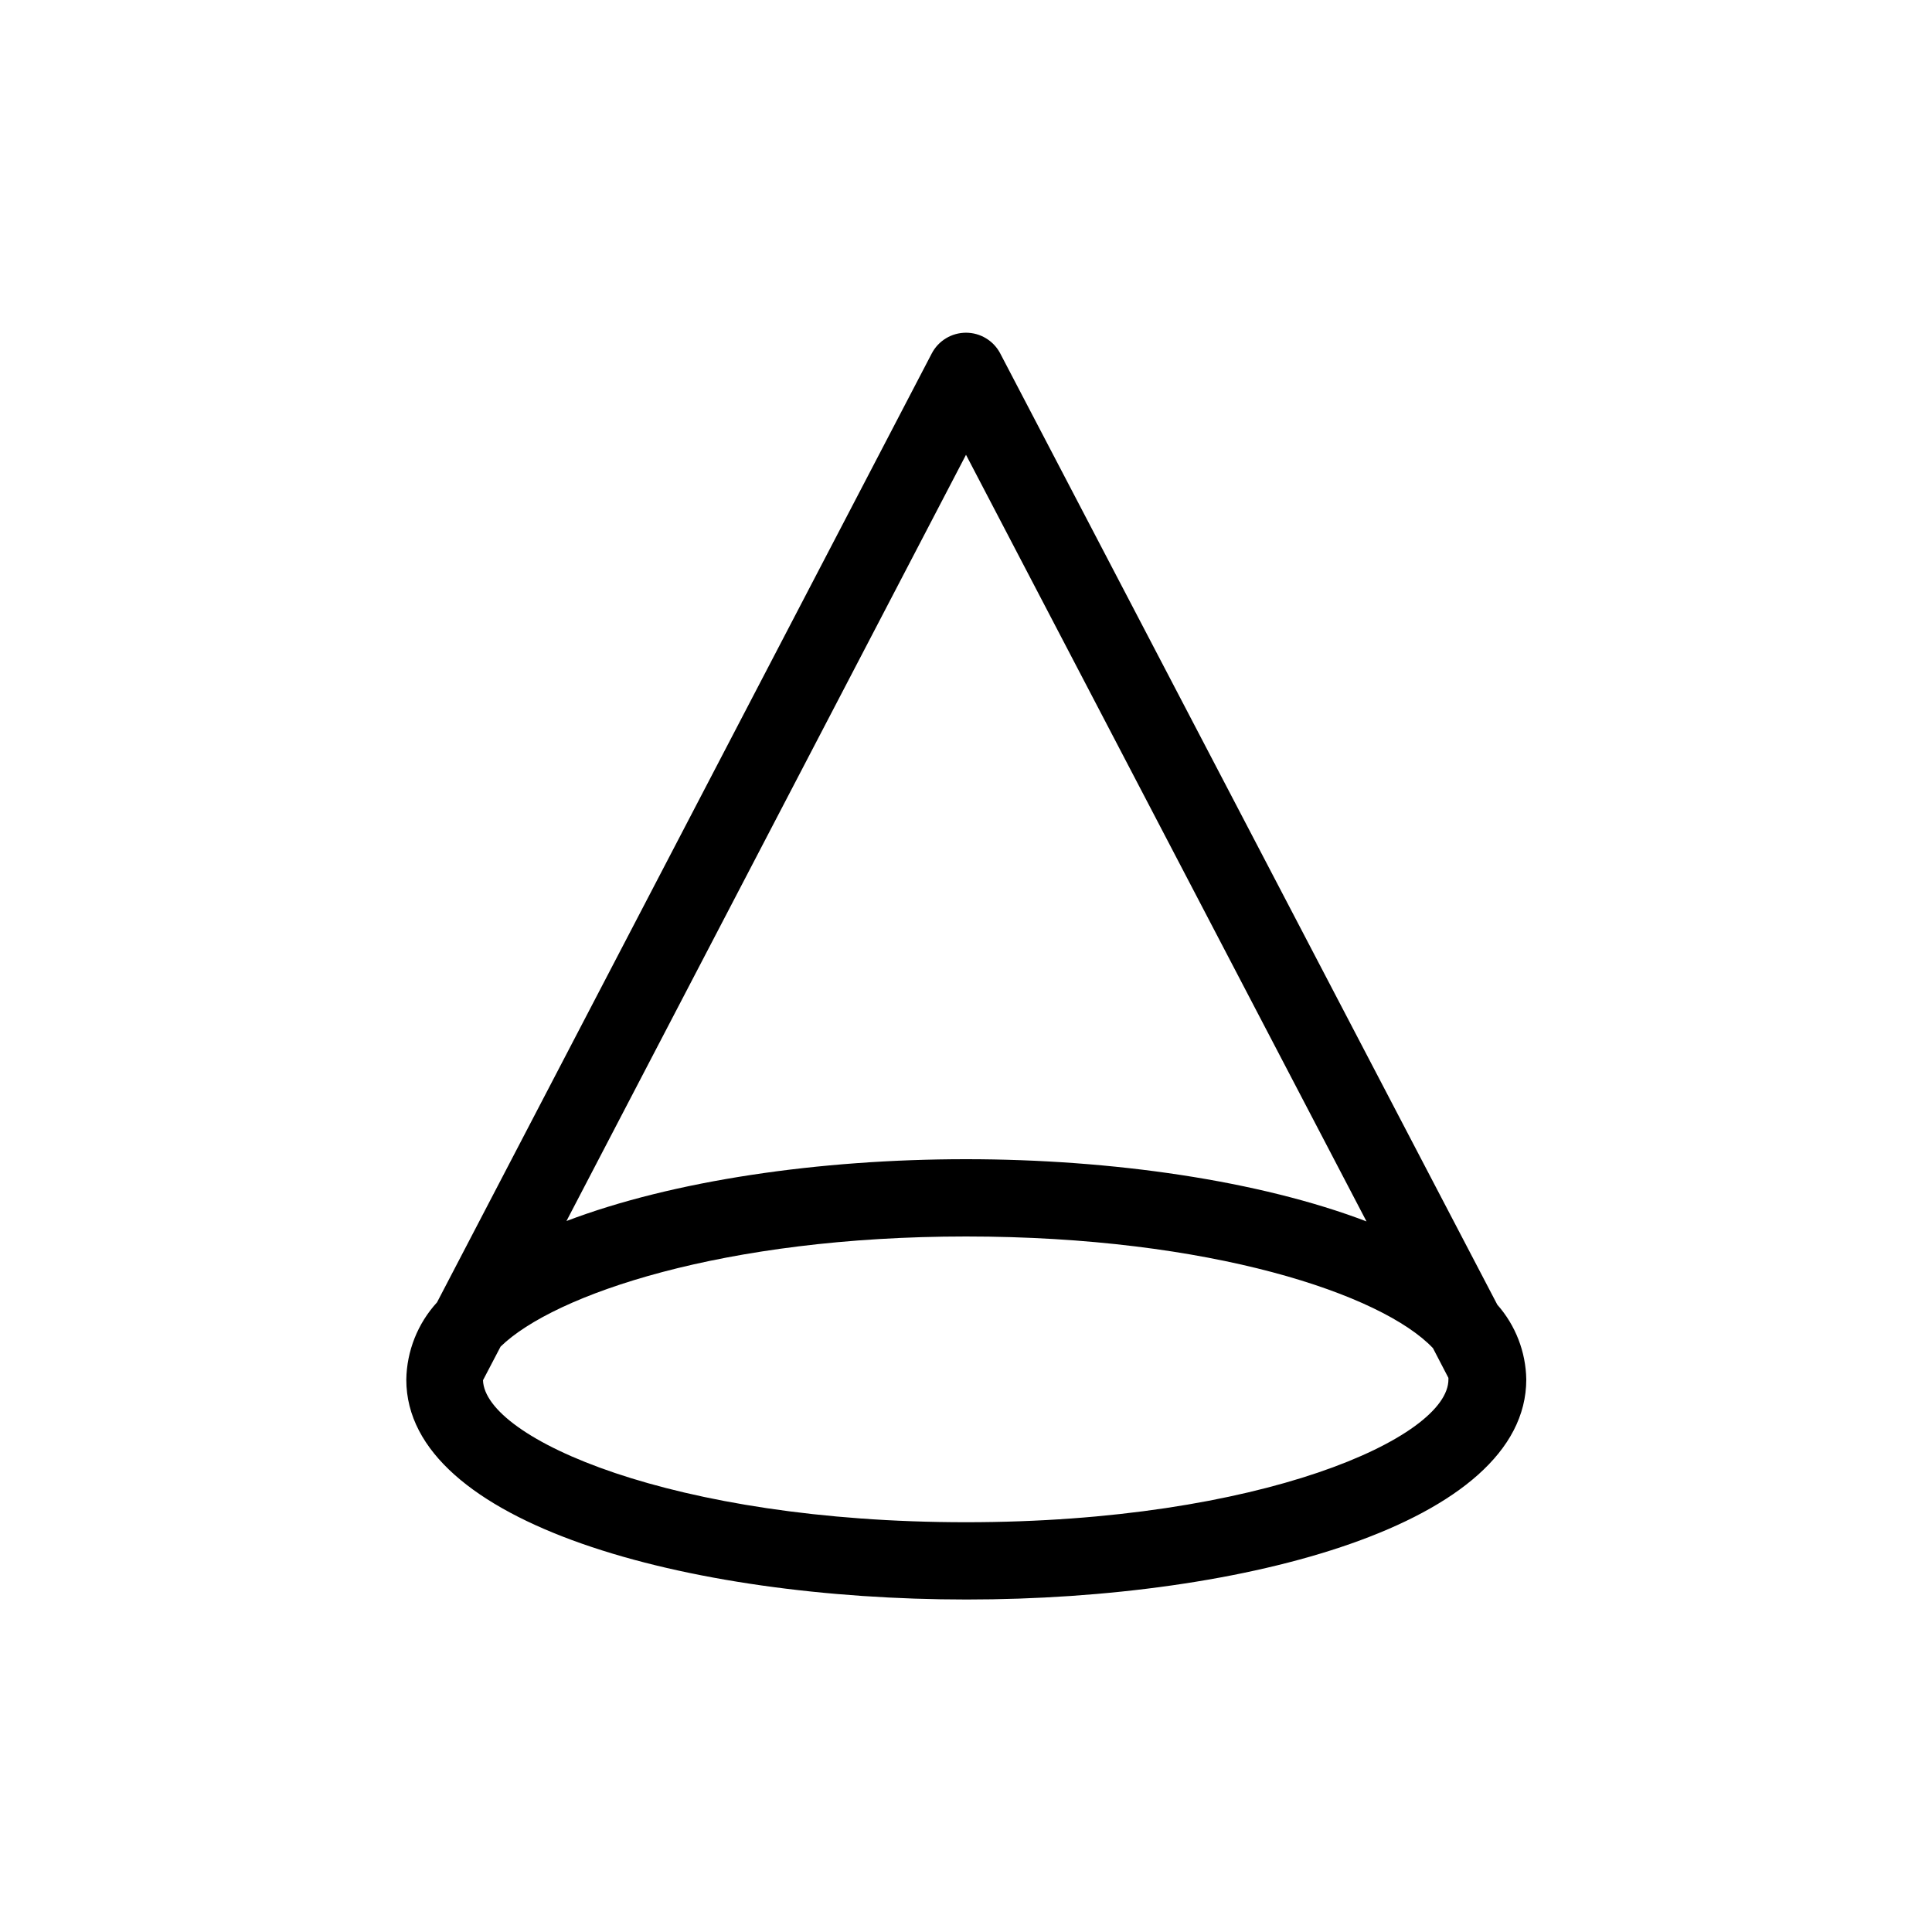
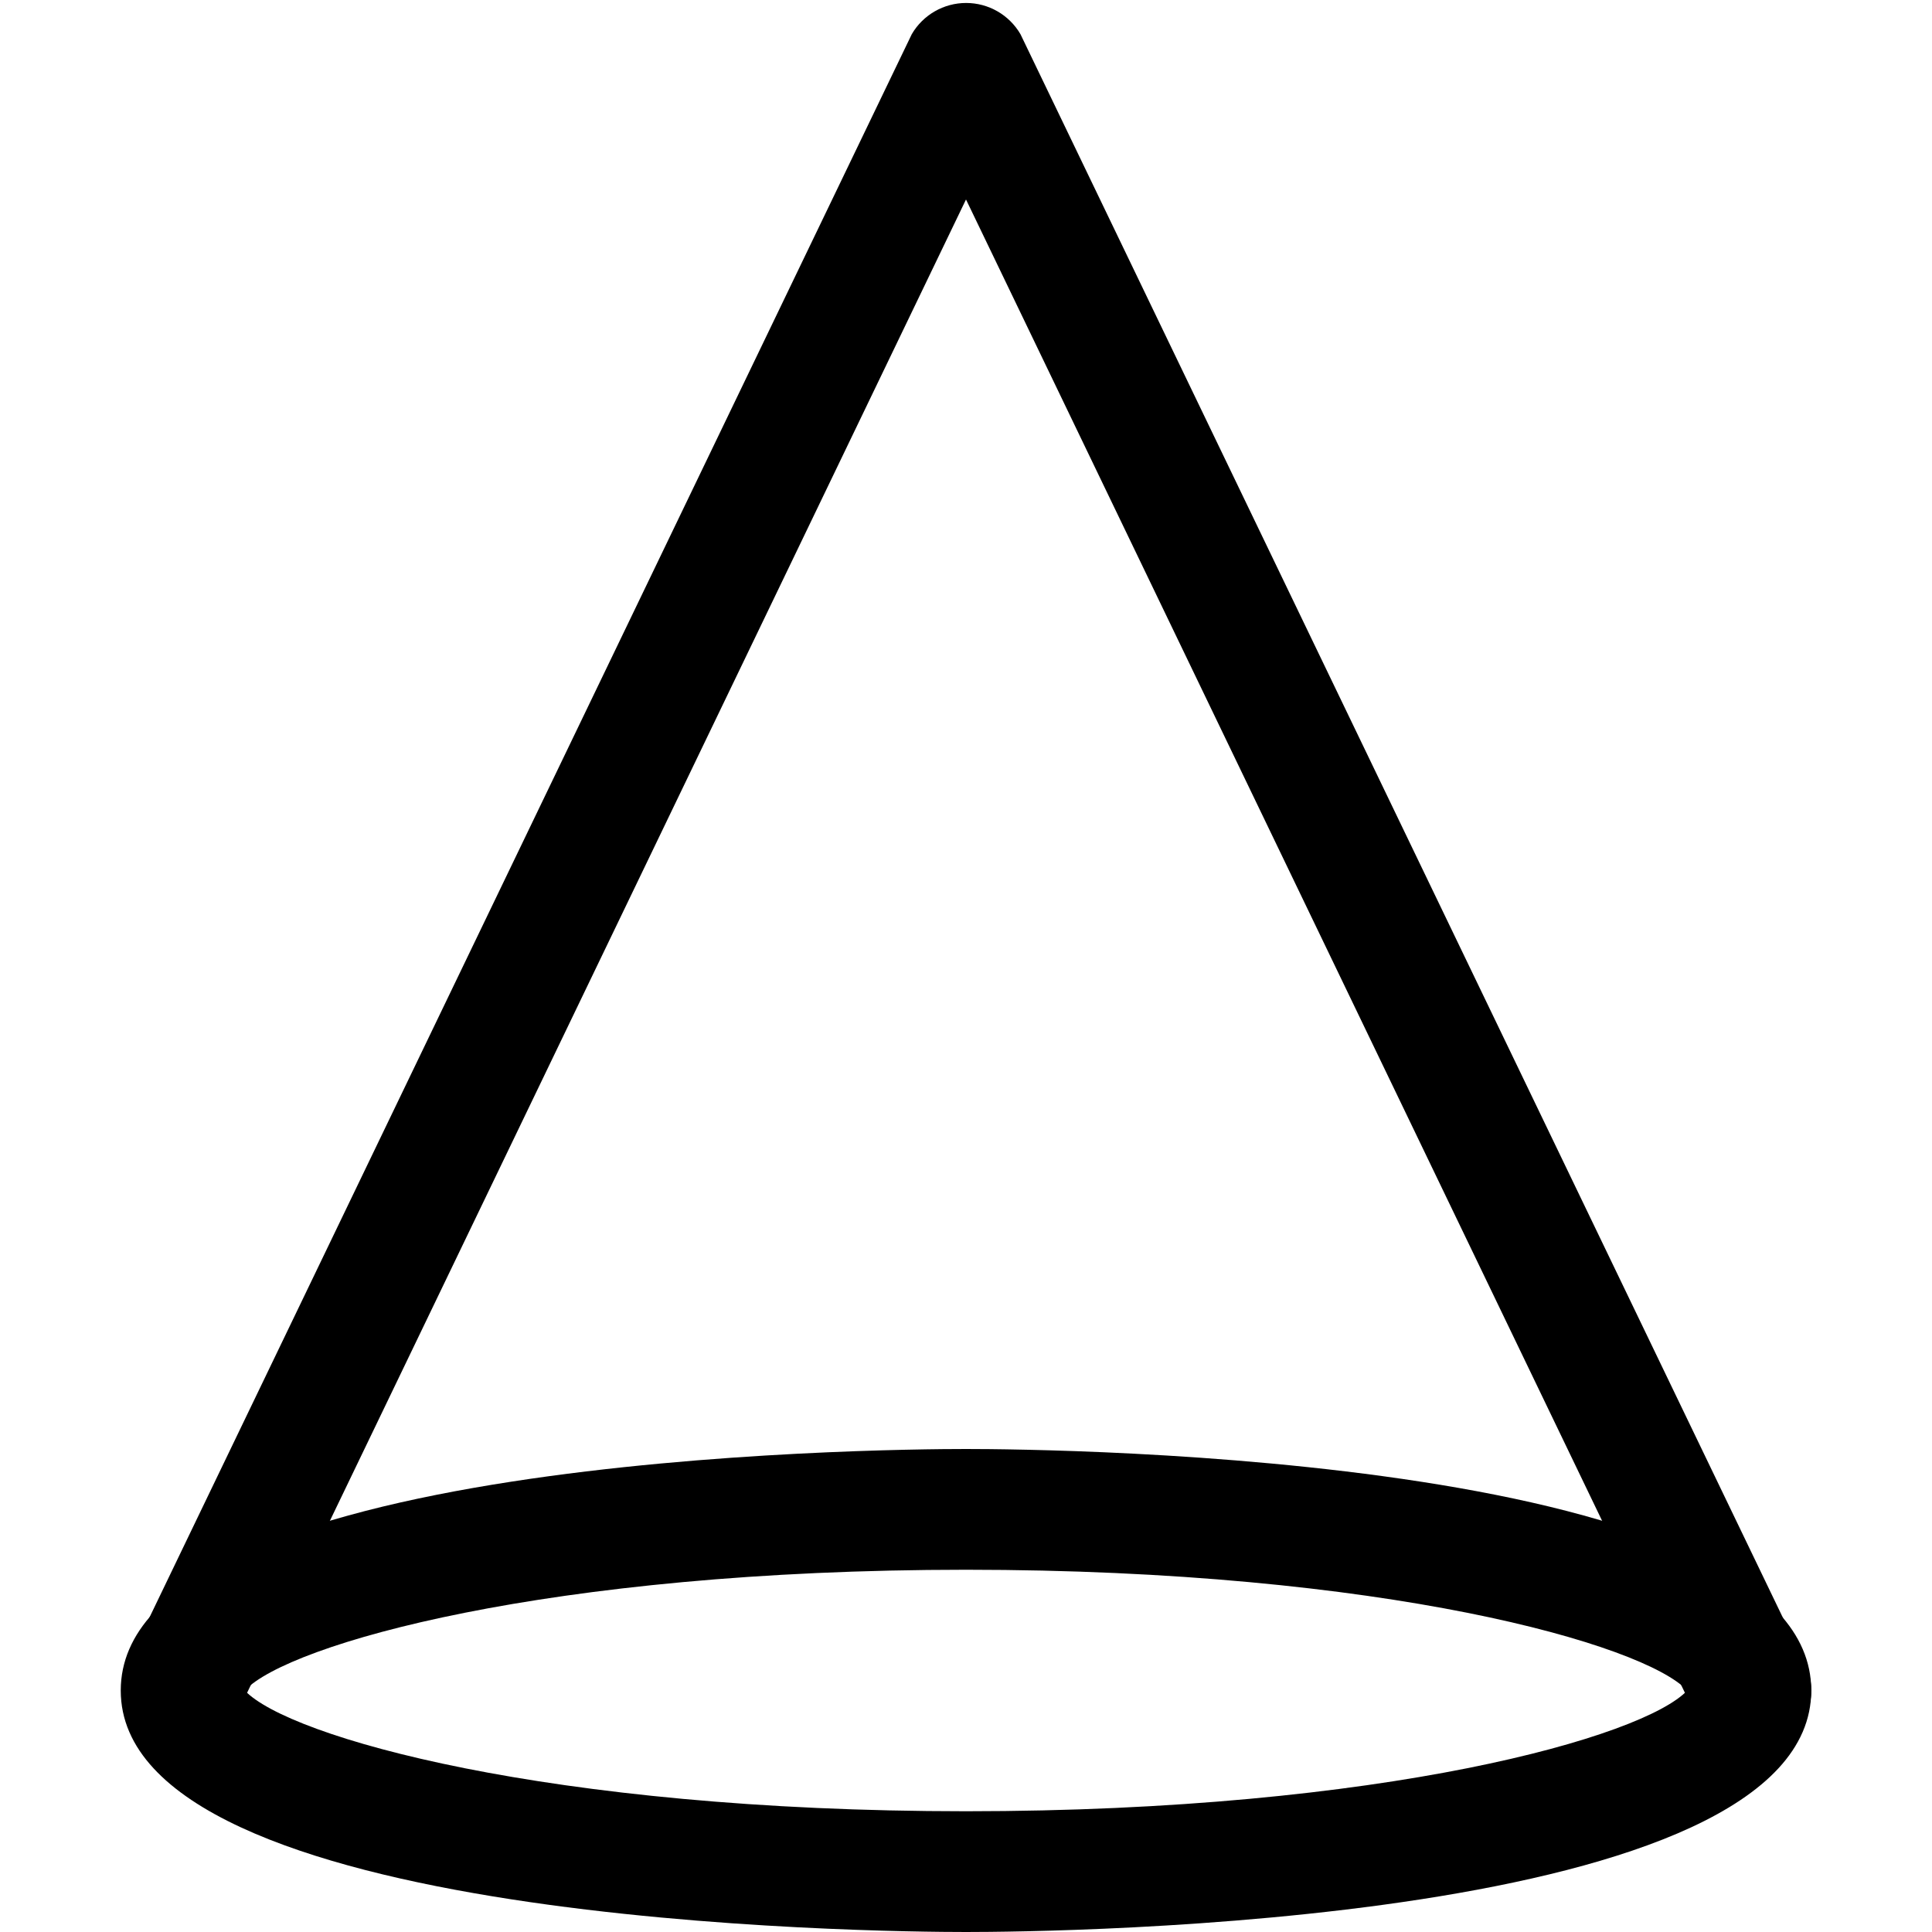
- <svg xmlns="http://www.w3.org/2000/svg" width="200" height="200" fill="#000000" data-name="Layer 1" viewBox="0 0 100 100" x="0px" y="0px">
-   <path d="M77.5,67.53,51.77,18.29h0a2,2,0,0,0-3.54,0L22.62,67.41a6.07,6.07,0,0,0-1.59,4c0,7.47,14.58,11.38,29,11.38S79,78.88,79,71.4A6,6,0,0,0,77.5,67.53ZM50,23.54,70.73,63.22C65.2,61.11,57.58,60,50,60S34.84,61.1,29.32,63.2Zm0,55.25c-15.19,0-24.91-4.34-25-7.35l.91-1.74C28.68,67,37.47,64,50,64c12.68,0,21.54,3,24.17,5.78l.8,1.54s0,0,0,.07C75,74.41,65.25,78.79,50,78.79Z" />
+ <svg xmlns="http://www.w3.org/2000/svg" height="300px" width="300px" fill="#000000" viewBox="0 0 16 16" x="0px" y="0px">
+   <g>
+     <path d="M8,16c-.716,0-7-.056-7-2s6.284-2,7-2,7,.056,7,2S8.716,16,8,16ZM2.027,14c.358.383,2.508,1,5.973,1s5.614-.617,5.973-1c-.358-.383-2.508-1-5.973-1S2.386,13.617,2.027,14Zm11.982.05h0Z" />
+     <path d="M14.5,14.5a.5.5,0,0,1-.451-.283L8,1.652,1.951,14.217a.5.5,0,0,1-.9-.434l6.5-13.5a.521.521,0,0,1,.9,0l6.5,13.5a.5.5,0,0,1-.45.717Z" />
+   </g>
</svg>
